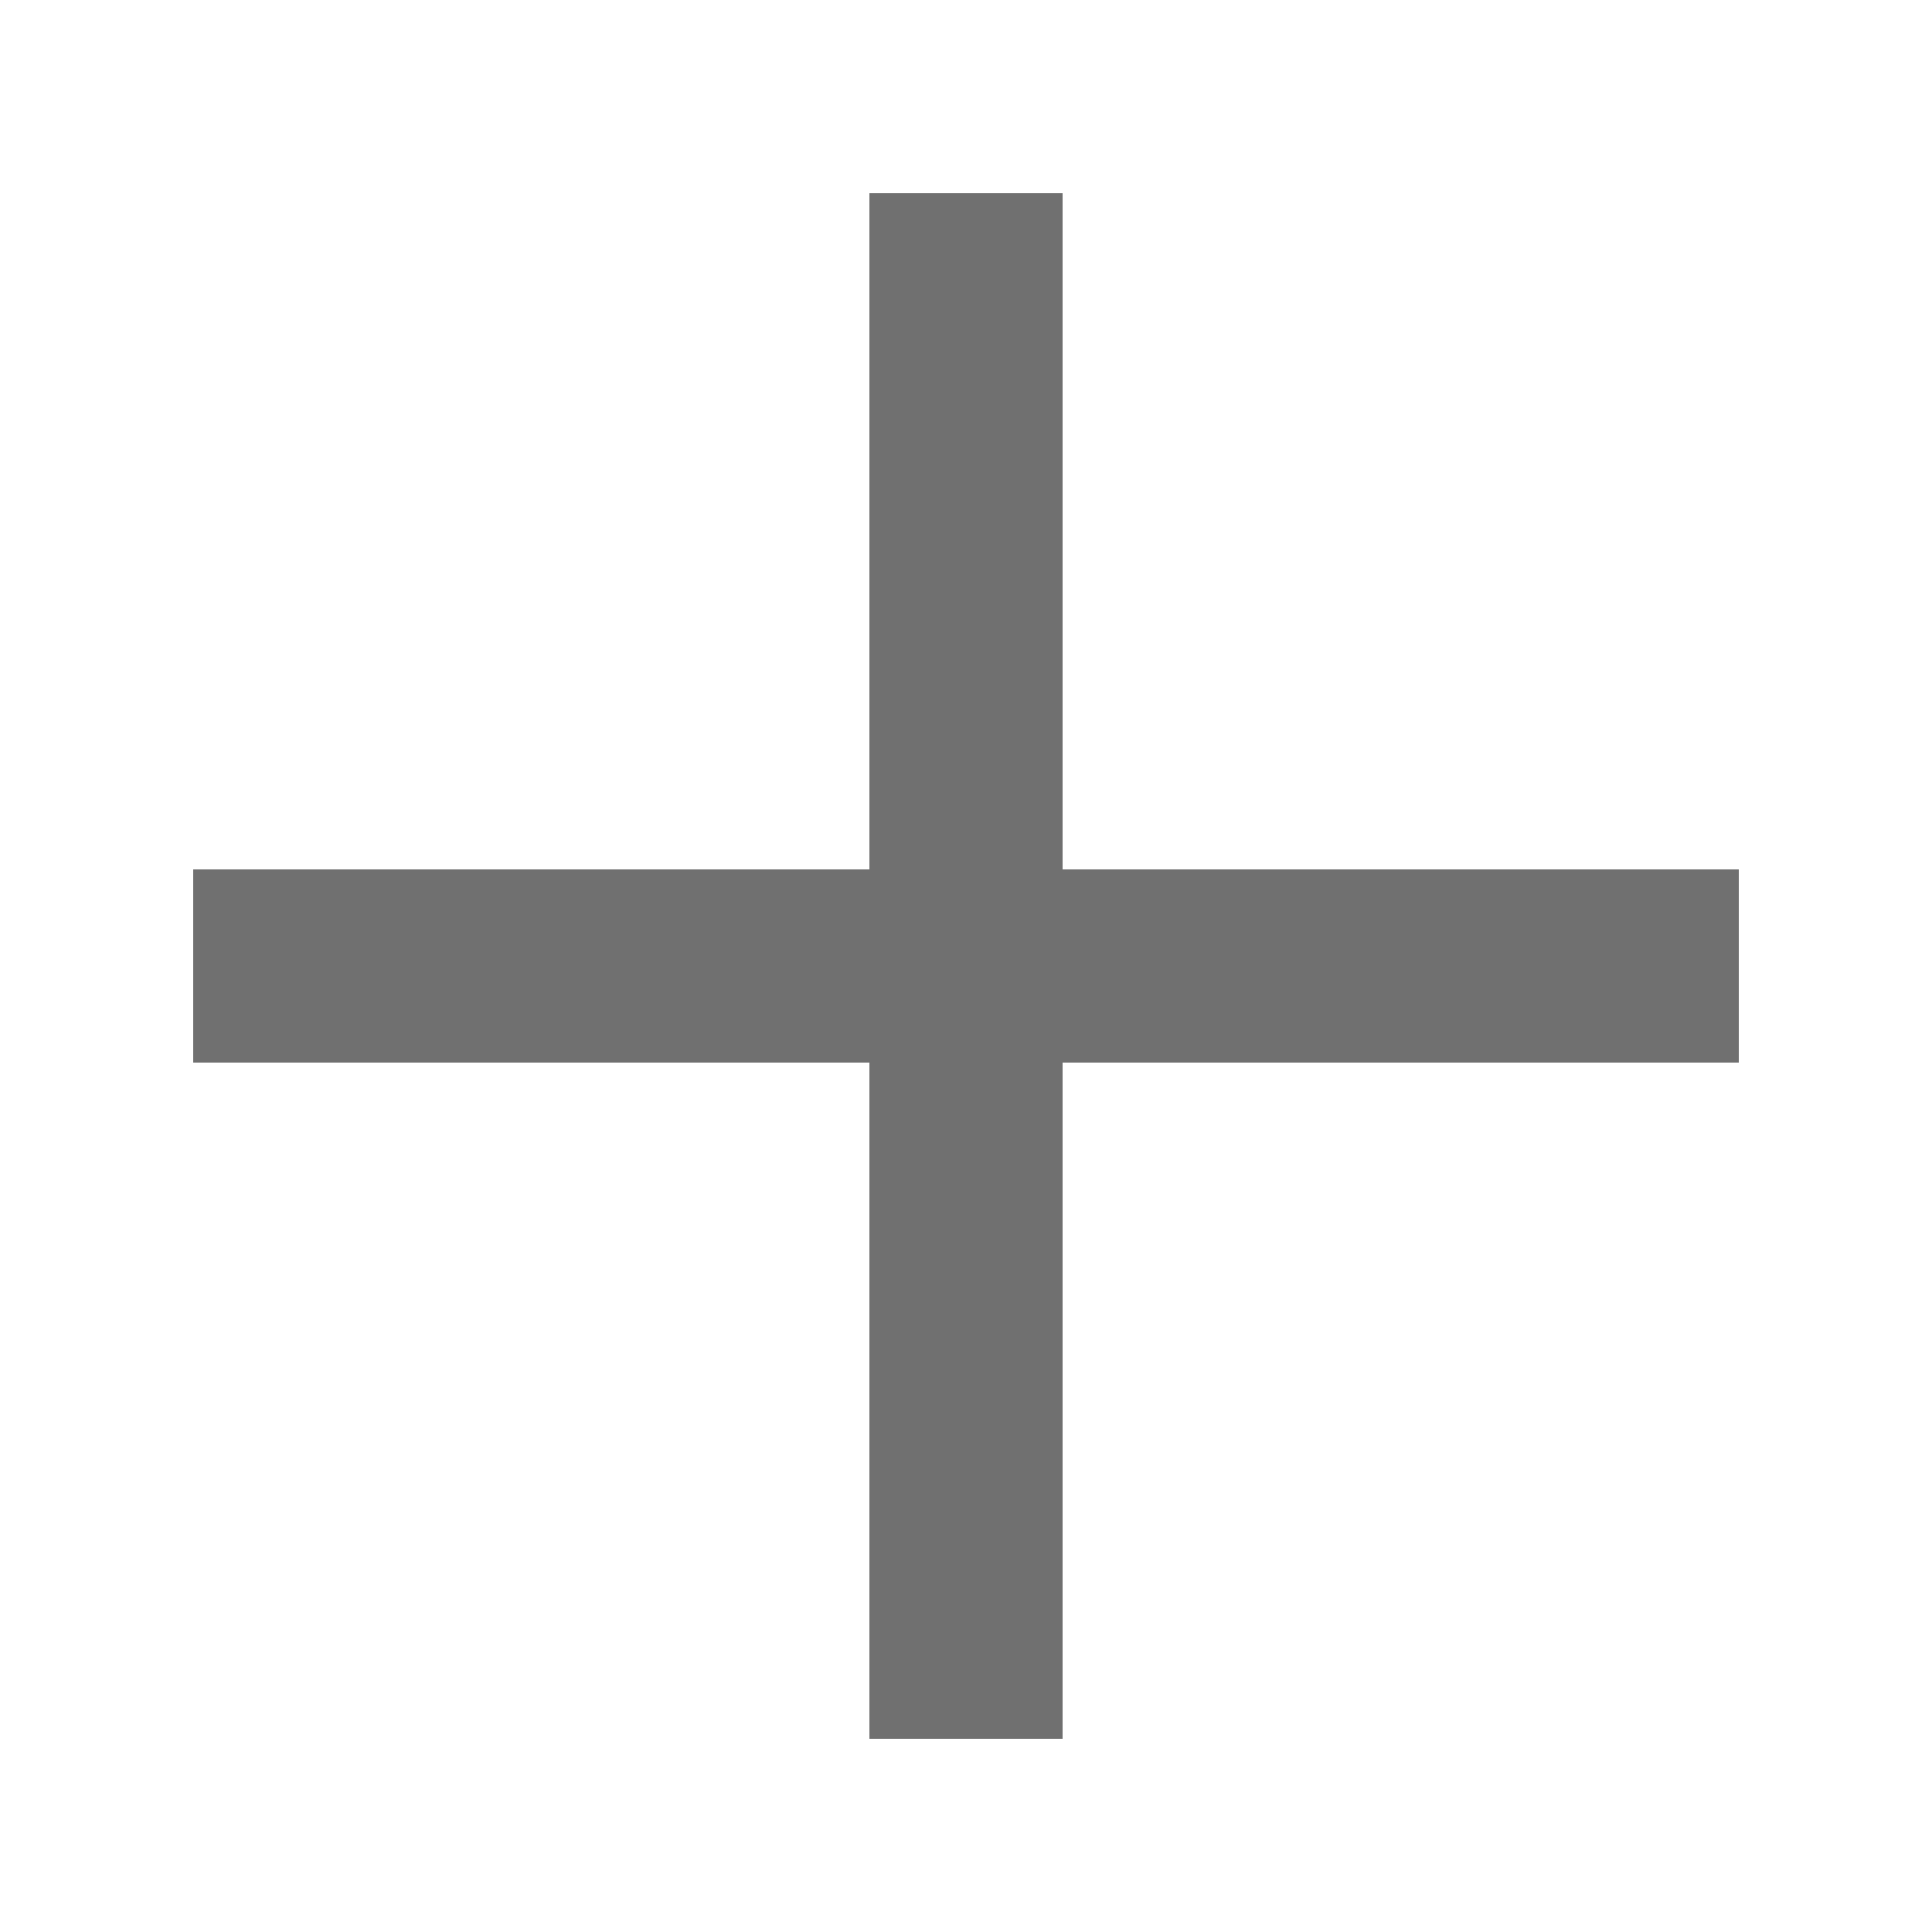
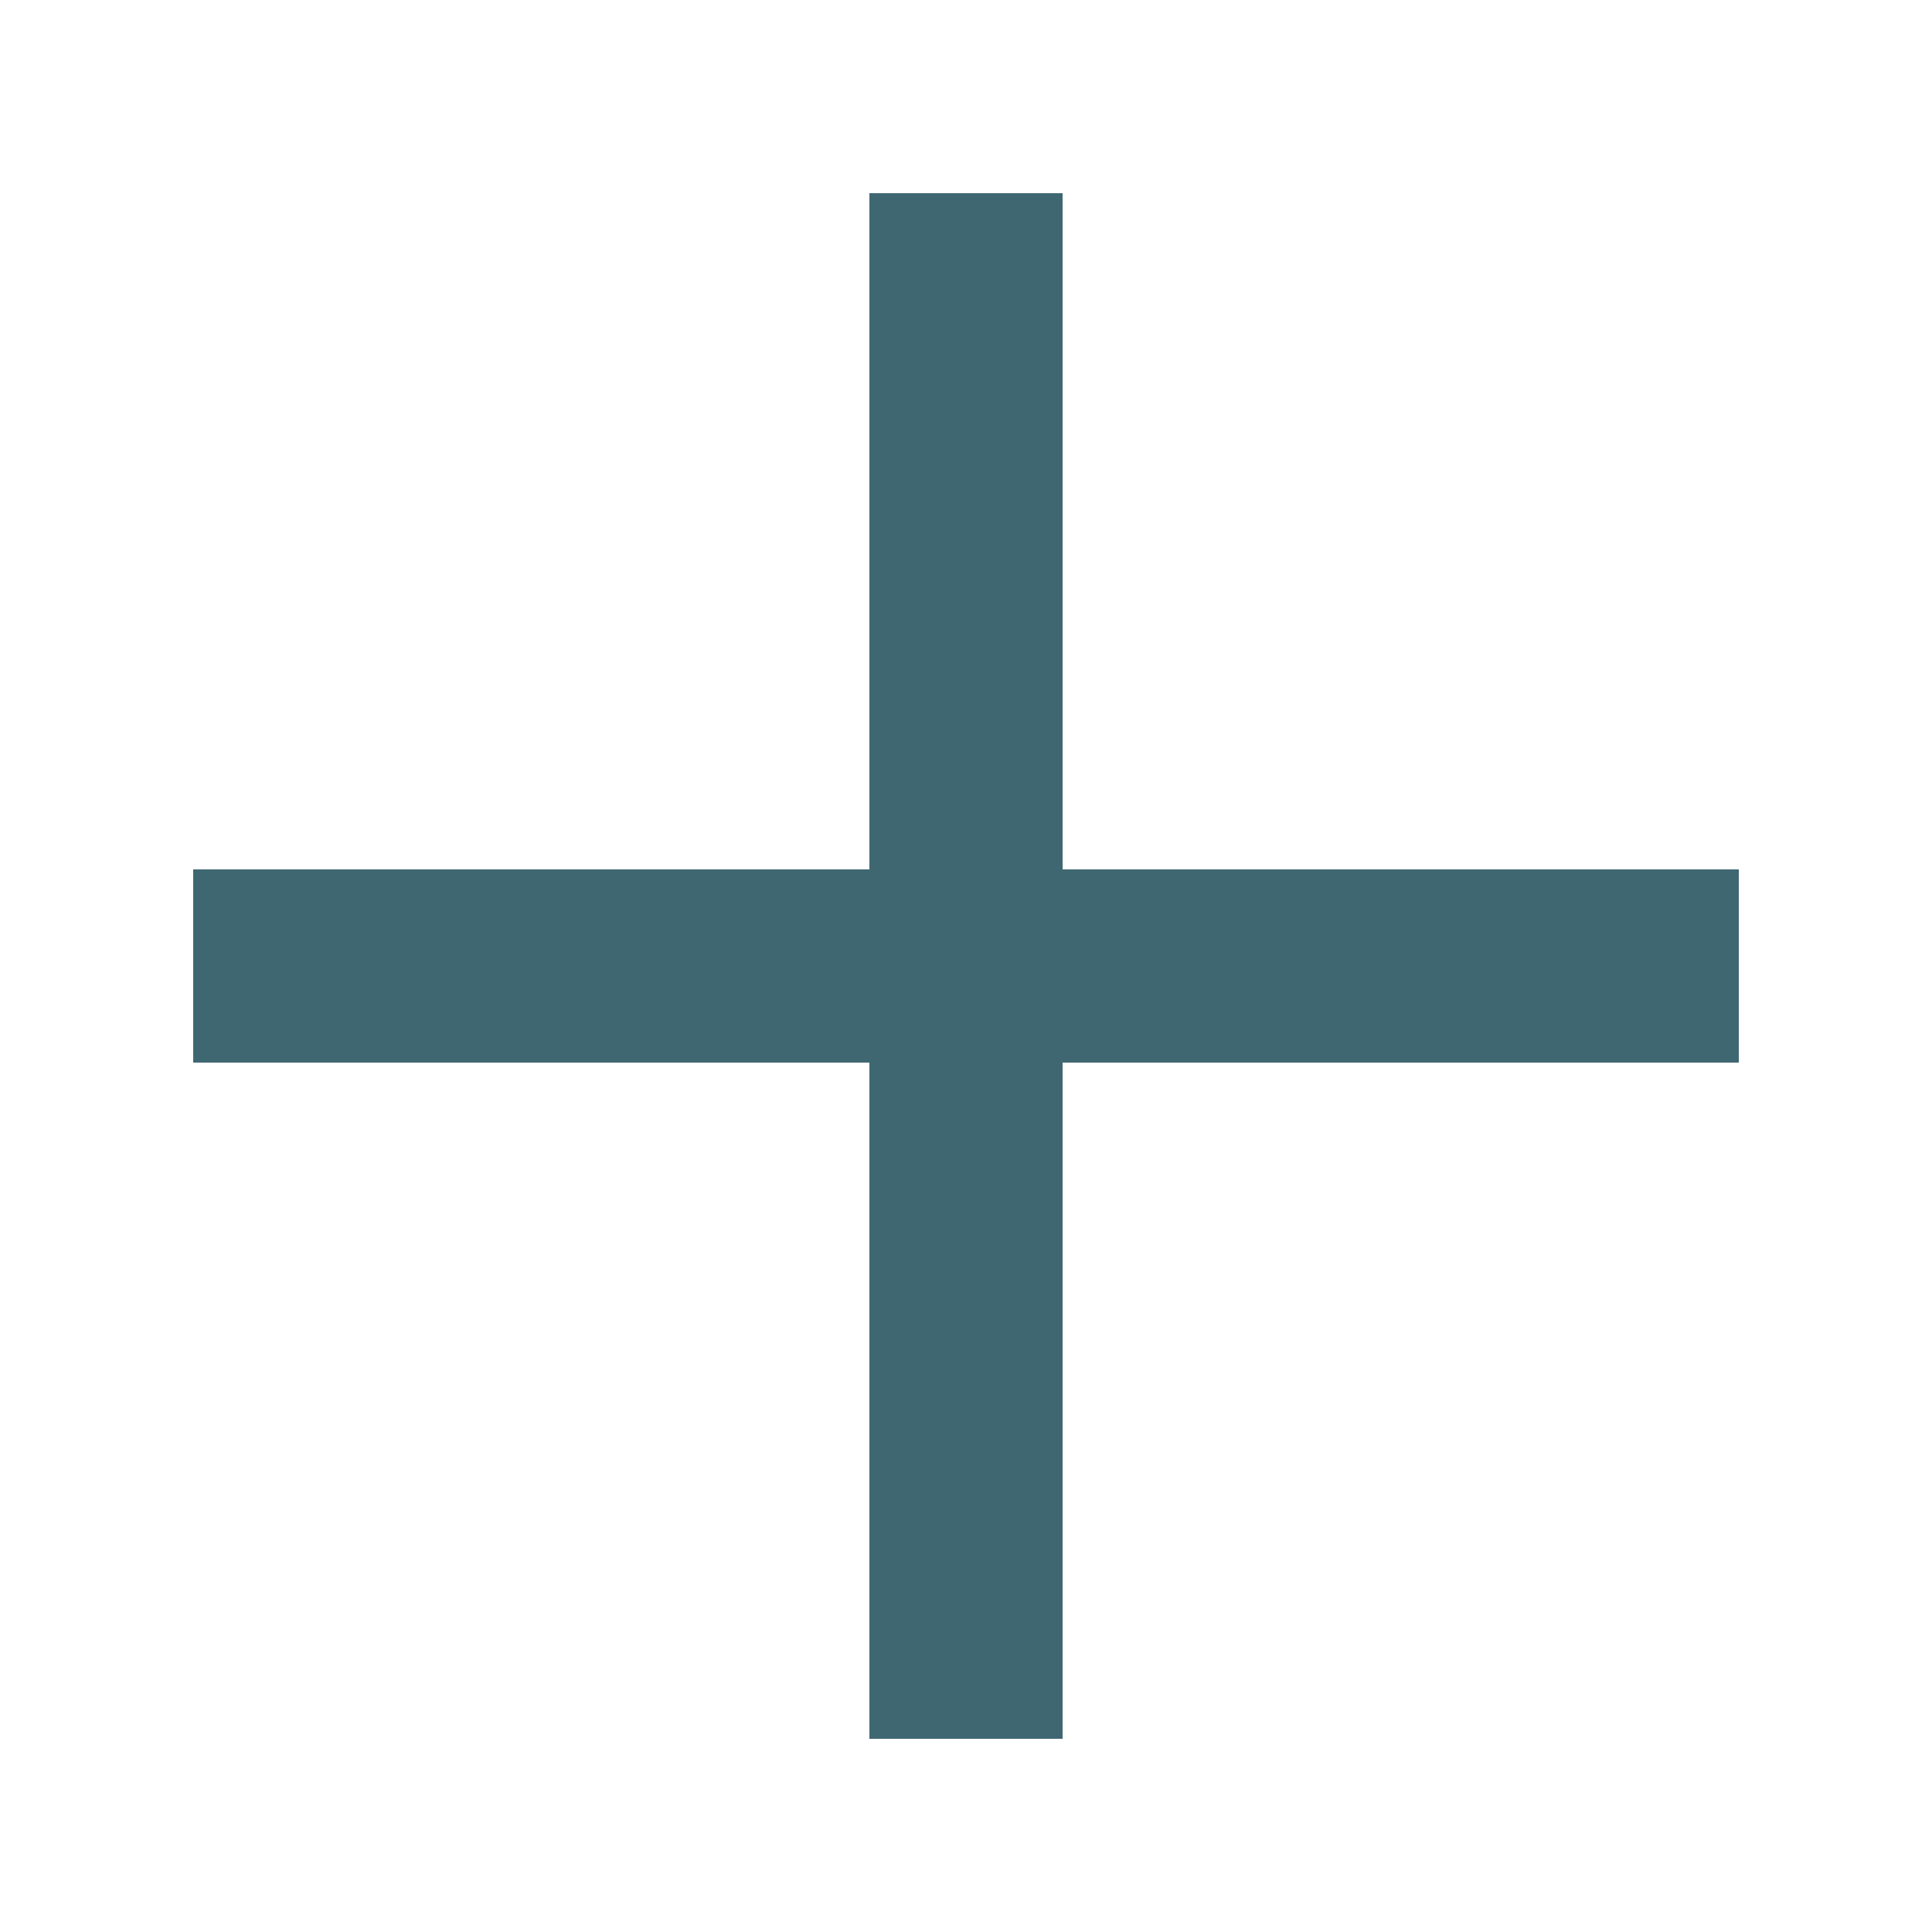
<svg xmlns="http://www.w3.org/2000/svg" id="ic-add" width="20" height="20" viewBox="0 0 20 20">
  <defs>
    <style type="text/css">
-             .cls-1{fill:#707070}.cls-2{fill:none}
+             .cls-1{fill:#3e6772}.cls-2{fill:none}
        </style>
  </defs>
  <path id="Path_18916" d="M18 9h-7V2H9v7H2v2h7v7h2v-7h7z" class="cls-1" data-name="Path 18916" />
  <path id="Rectangle_4529" d="M0 0h20v20H0z" class="cls-2" data-name="Rectangle 4529" />
</svg>
